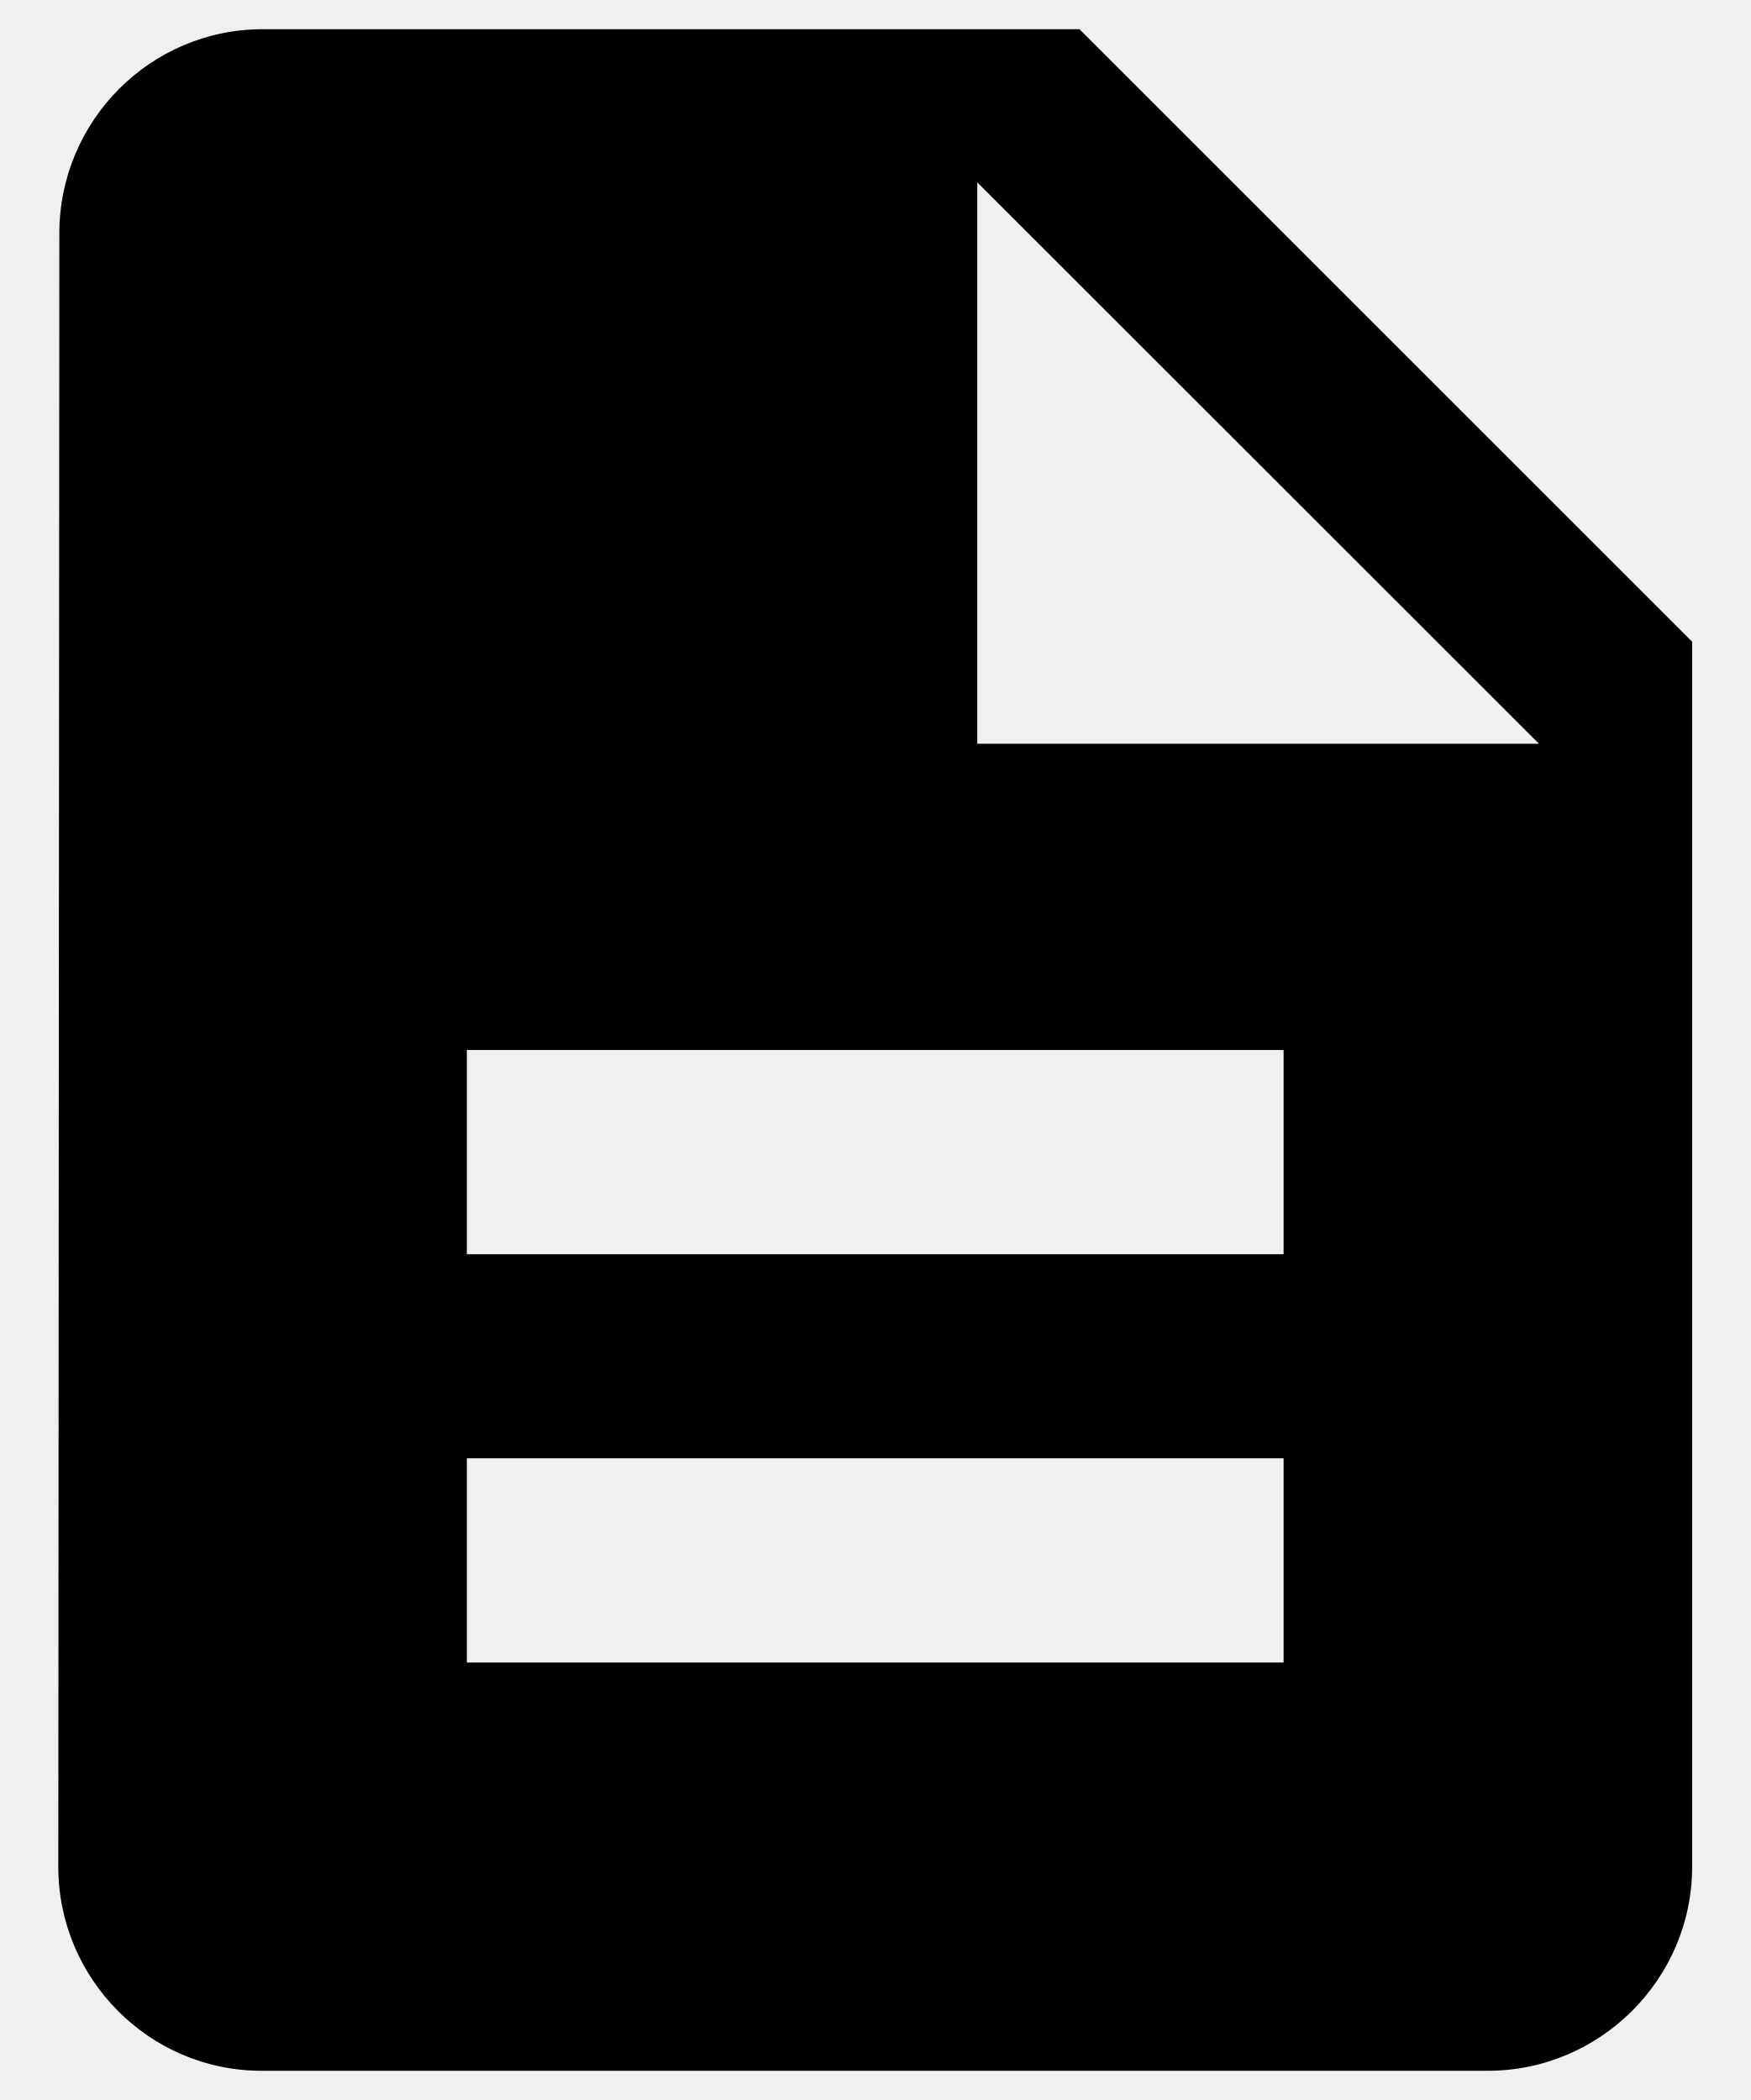
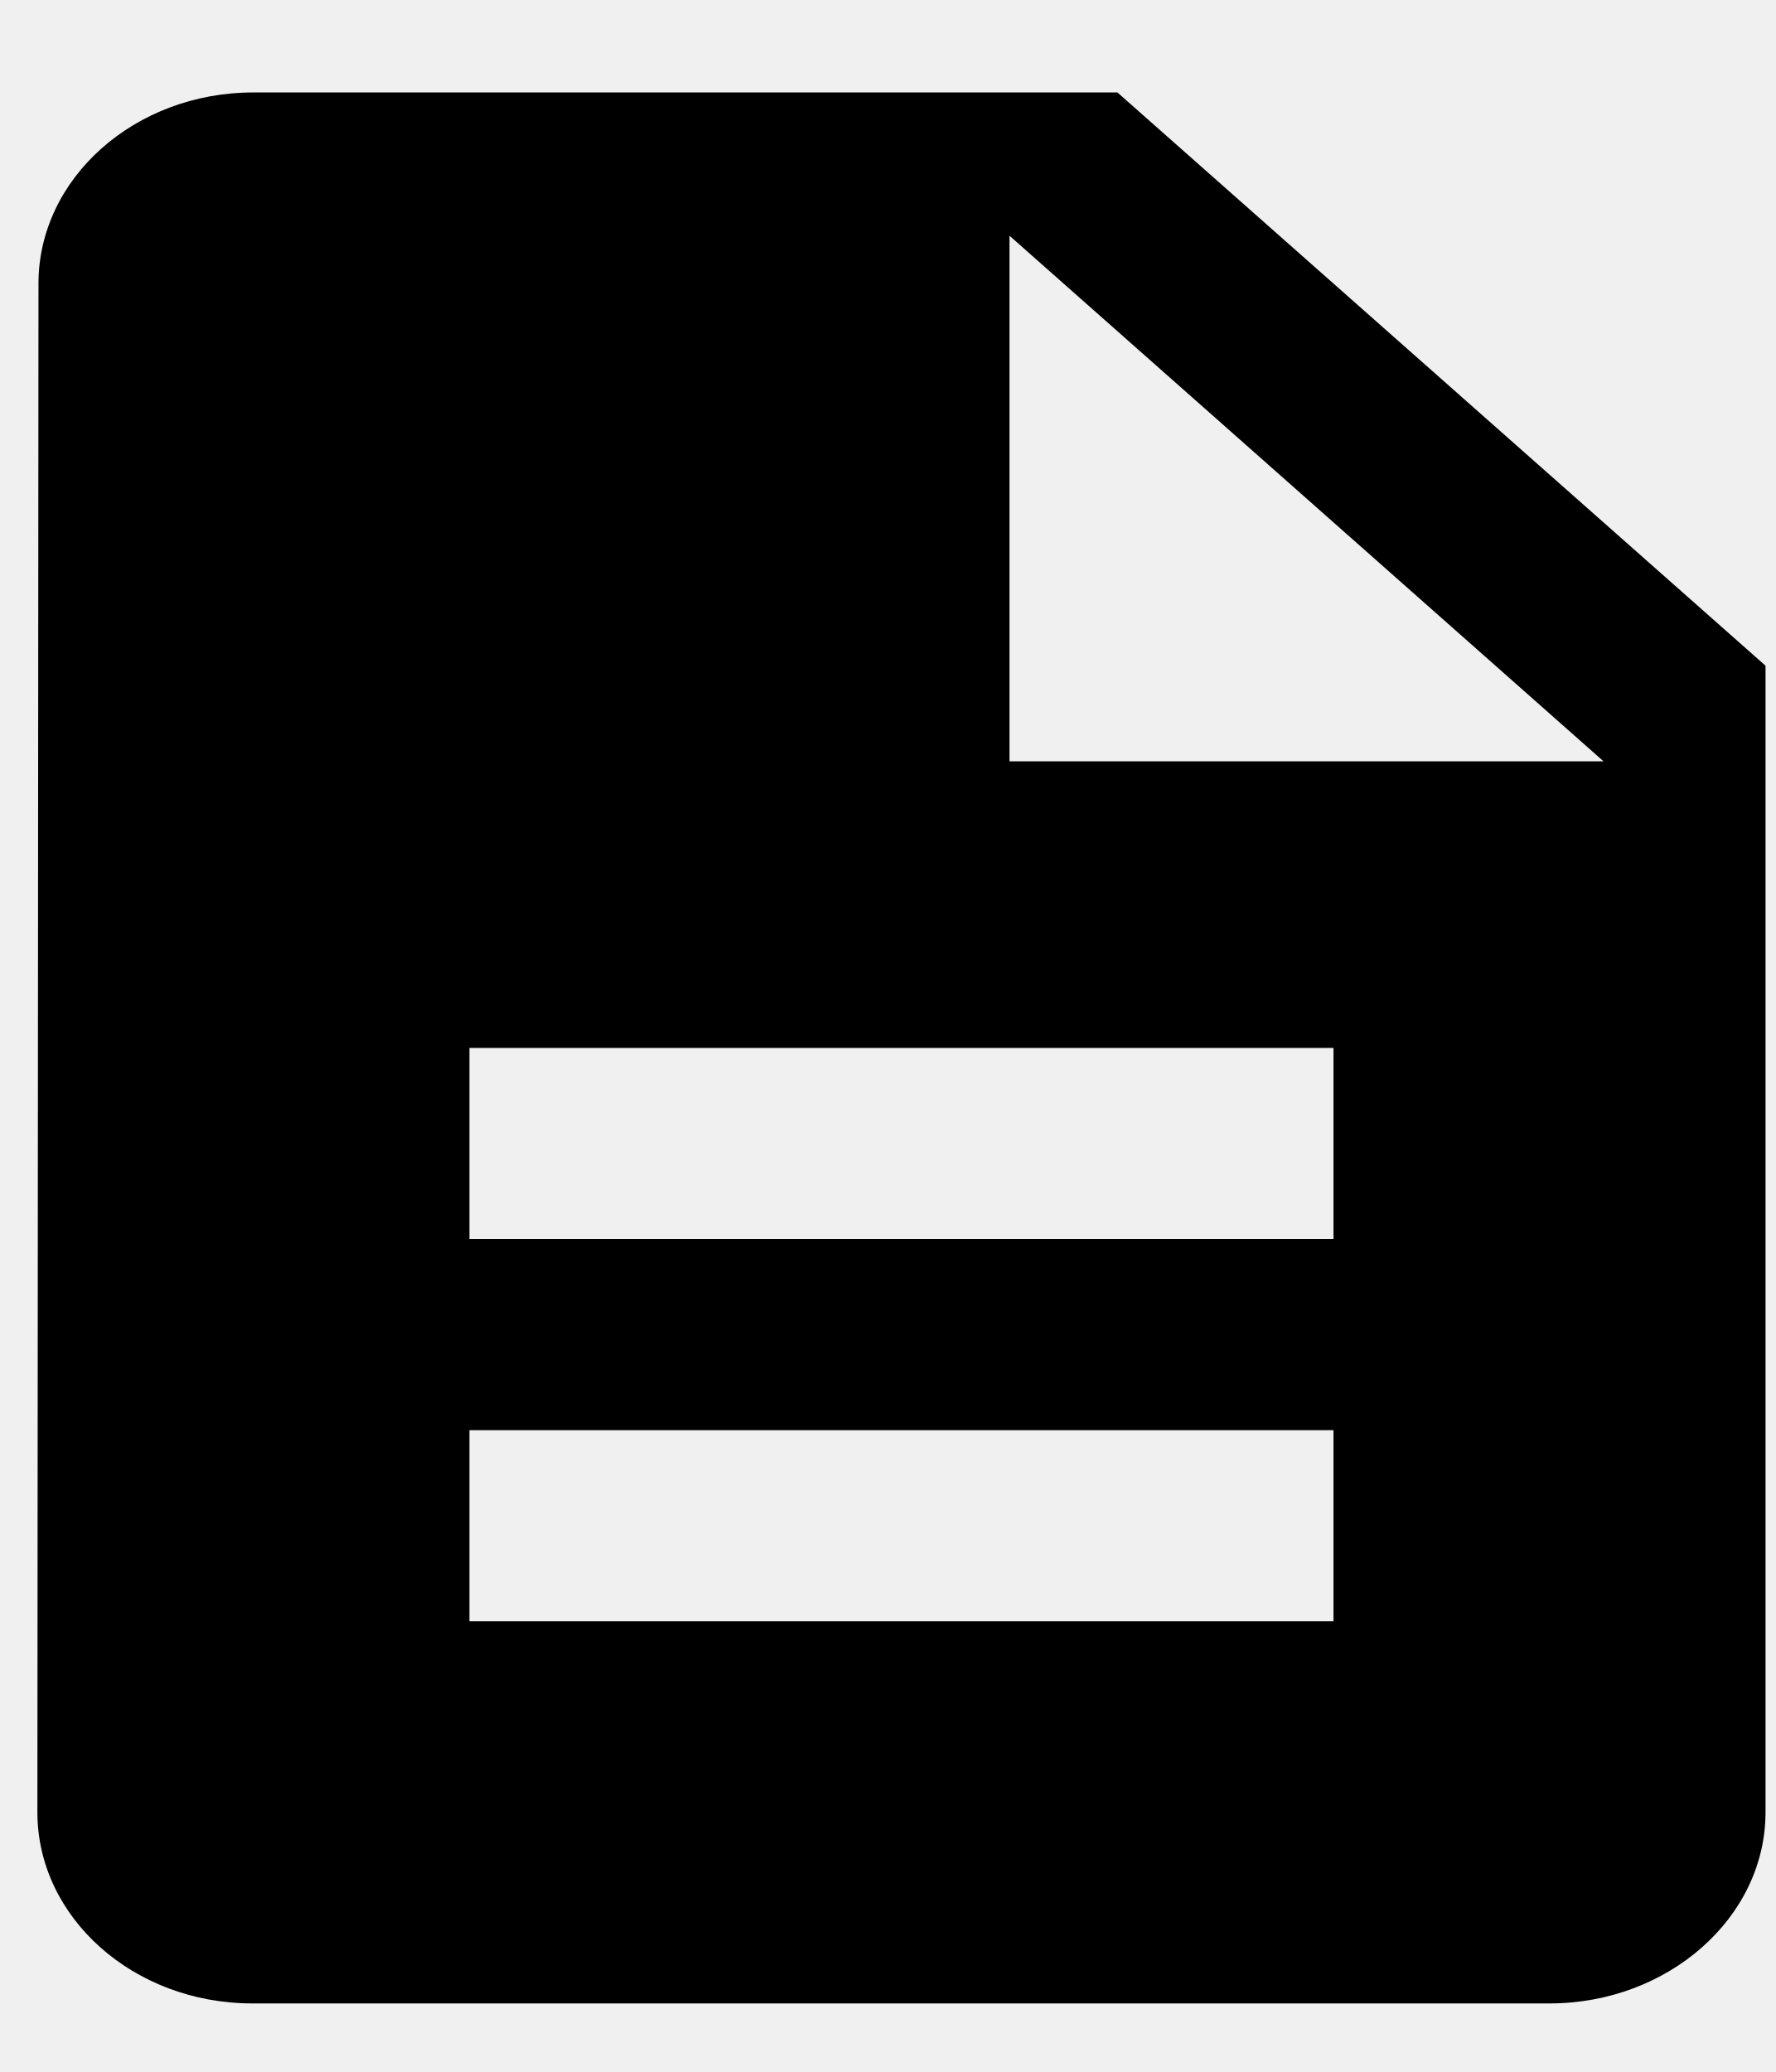
- <svg xmlns="http://www.w3.org/2000/svg" xmlns:xlink="http://www.w3.org/1999/xlink" width="10px" height="12px" viewBox="0 0 10 12" version="1.1">
+ <svg xmlns="http://www.w3.org/2000/svg" xmlns:xlink="http://www.w3.org/1999/xlink" width="18px" height="21px" viewBox="0 0 18 21" version="1.1">
  <defs>
-     <path d="M8.167,1.167 L3.5,1.167 C2.858,1.167 2.339,1.692 2.339,2.333 L2.333,11.667 C2.333,12.308 2.853,12.833 3.494,12.833 L10.5,12.833 C11.142,12.833 11.667,12.308 11.667,11.667 L11.667,4.667 L8.167,1.167 L8.167,1.167 Z M9.333,10.5 L4.667,10.5 L4.667,9.333 L9.333,9.333 L9.333,10.5 L9.333,10.5 Z M9.333,8.167 L4.667,8.167 L4.667,7 L9.333,7 L9.333,8.167 L9.333,8.167 Z M7.583,5.25 L7.583,2.042 L10.792,5.25 L7.583,5.25 L7.583,5.25 Z" id="path-1" />
-     <rect id="path-3" x="0" y="0" width="29" height="29" />
+     <path d="M15.326,1.937 L6.568,1.937 C5.364,1.937 4.39,2.808 4.39,3.874 L4.379,19.368 C4.379,20.434 5.353,21.305 6.557,21.305 L19.705,21.305 C20.909,21.305 21.895,20.434 21.895,19.368 L21.895,7.747 L15.326,1.937 L15.326,1.937 Z M17.516,17.432 L8.758,17.432 L8.758,15.495 L17.516,15.495 L17.516,17.432 L17.516,17.432 Z M17.516,13.558 L8.758,13.558 L8.758,11.621 L17.516,11.621 L17.516,13.558 L17.516,13.558 Z M14.232,8.716 L14.232,3.389 L20.253,8.716 L14.232,8.716 L14.232,8.716 Z" id="path-1" />
+     <rect id="path-3" x="0" y="0" width="55" height="48" />
  </defs>
  <g id="Symbols/Components" stroke="none" stroke-width="1" fill="none" fill-rule="evenodd">
-     <g id="ic_folder" transform="translate(-2, -1)">
-       <g id="ic_description" transform="translate(-0, -0)">
-         <mask id="mask-2" fill="white">
-           <use xlink:href="#path-1" />
-         </mask>
-         <g id="Mask" />
-         <g id="Colors/Black" mask="url(#mask-2)">
-           <g transform="translate(-7.583333, -7.583333)">
-             <mask id="mask-4" fill="white">
-               <use xlink:href="#path-3" />
+     <g id="Component/explore/folder-Copy-11" transform="translate(-28, -12)">
+       <g id="Group" transform="translate(24, 11)">
+         <g id="ic_folder">
+           <g id="ic_description" transform="translate(-0, -0)">
+             <mask id="mask-2" fill="white">
+               <use xlink:href="#path-1" />
            </mask>
-             <use id="Black" stroke="none" fill="#000000" fill-rule="evenodd" xlink:href="#path-3" />
+             <g id="Mask" />
+             <g id="Colors/Black" mask="url(#mask-2)">
+               <g transform="translate(-14.23158, -12.58947)">
+                 <mask id="mask-4" fill="white">
+                   <use xlink:href="#path-3" />
+                 </mask>
+                 <use id="Black" stroke="none" fill="#000000" fill-rule="evenodd" xlink:href="#path-3" />
+               </g>
+             </g>
          </g>
        </g>
      </g>
    </g>
  </g>
</svg>
